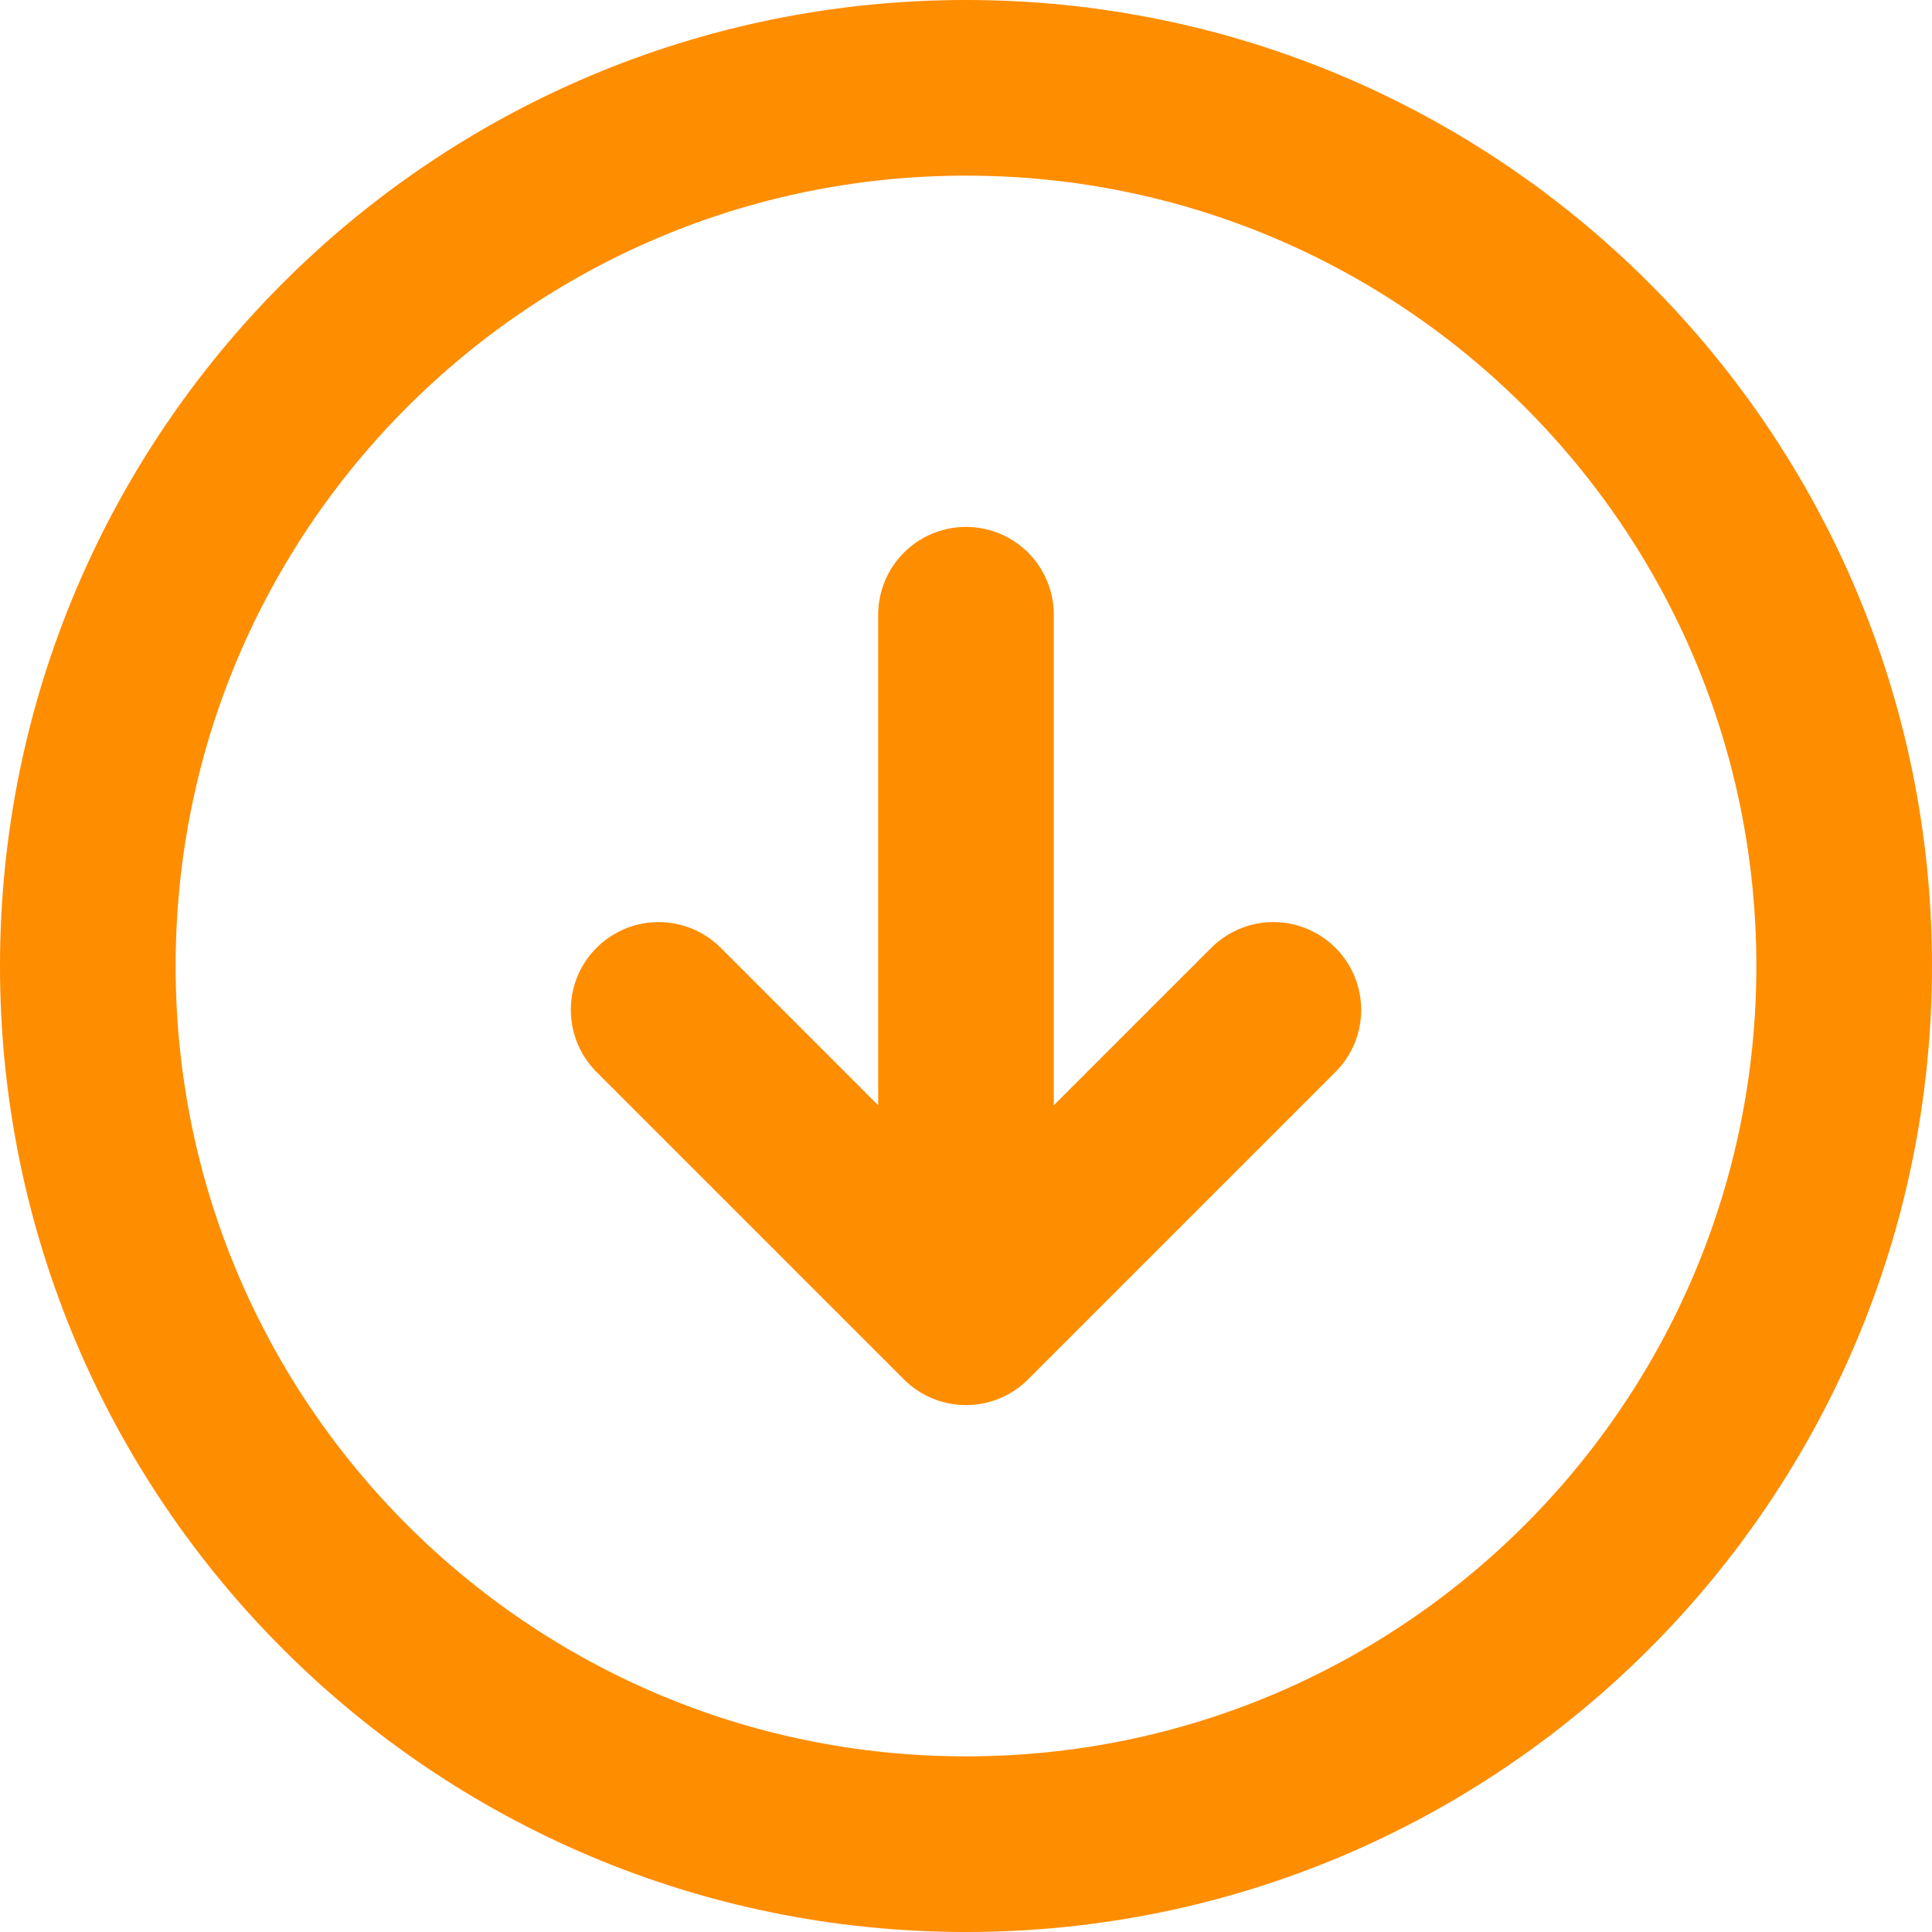
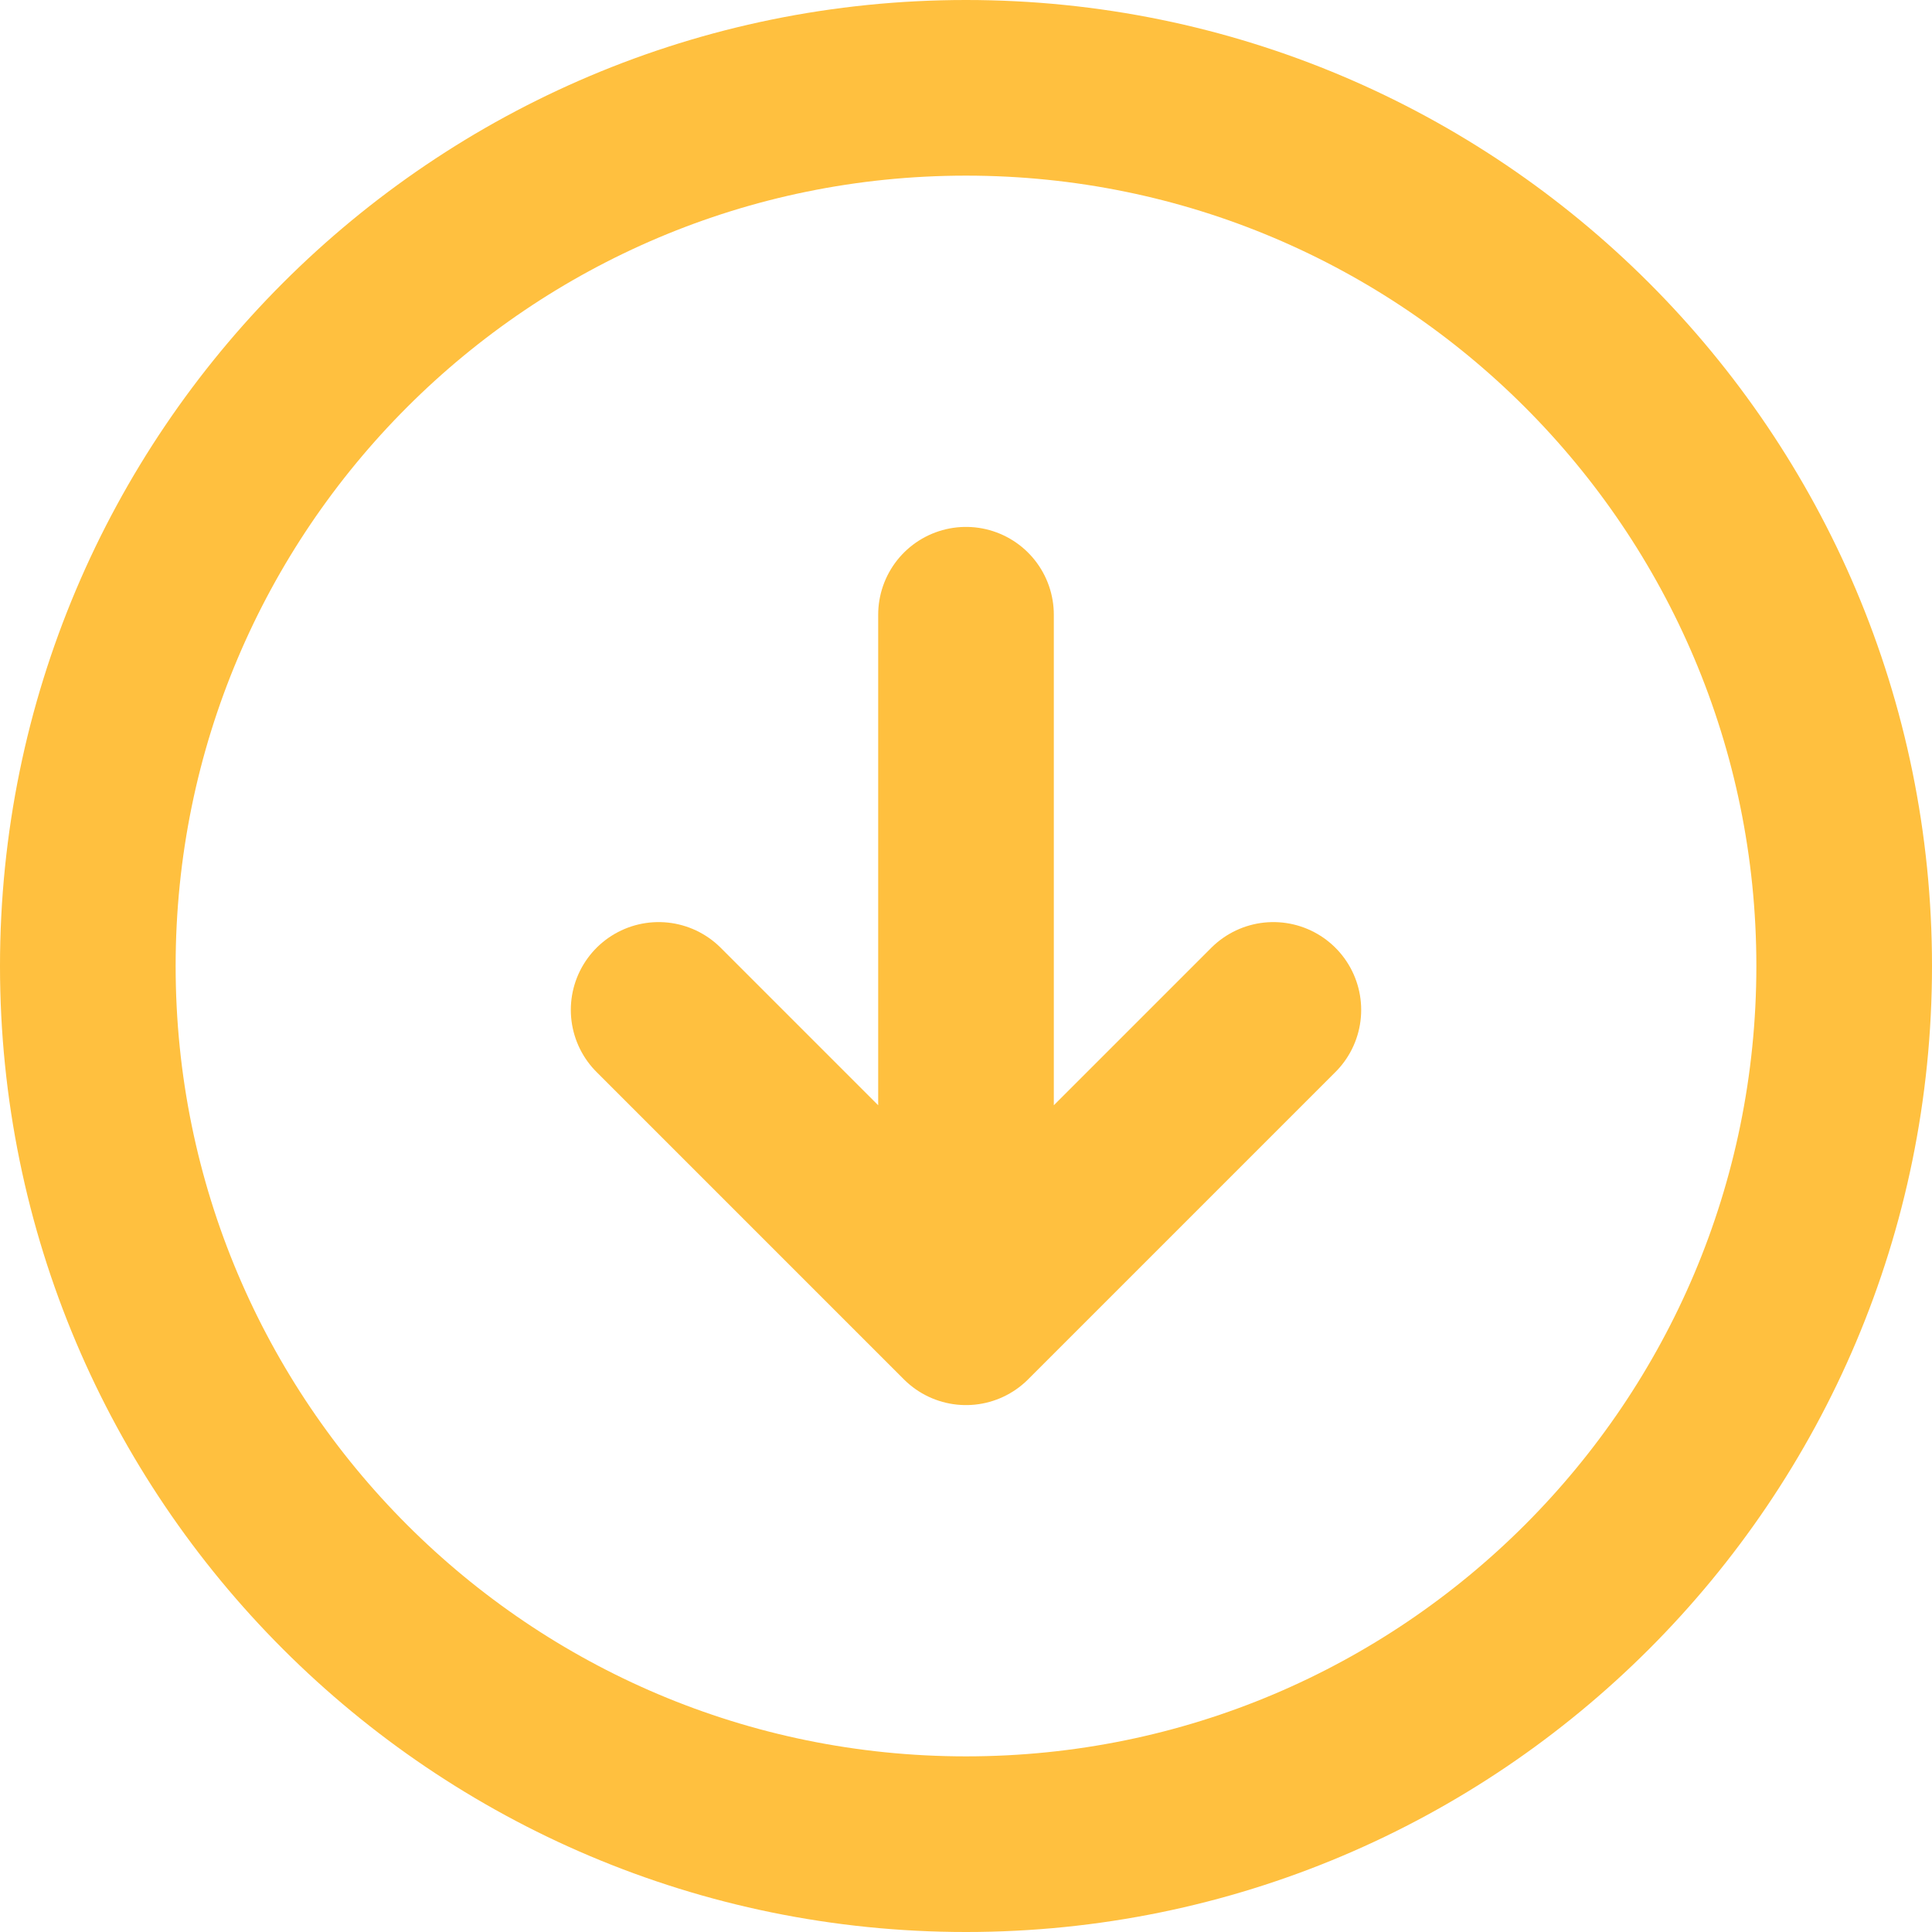
<svg xmlns="http://www.w3.org/2000/svg" width="22" height="22" stroke-width="2" viewBox="0 0 22 22" fill="none" color="#000000" version="1.1" id="svg4">
  <defs id="defs8" />
-   <path d="m 11,7 v 8 m 0,0 3.5,-3.5 M 11,15 7.5,11.5 M 11,21 C 16.523,21 21,16.523 21,11 21,5.477 16.523,1 11,1 5.477,1 1,5.477 1,11 1,16.523 5.477,21 11,21 Z" stroke="#000000" stroke-width="2" stroke-linecap="round" stroke-linejoin="round" id="path2" style="stroke:#ff8d00;stroke-opacity:1" />
+   <path d="m 11,7 v 8 m 0,0 3.5,-3.5 M 11,15 7.5,11.5 M 11,21 C 16.523,21 21,16.523 21,11 21,5.477 16.523,1 11,1 5.477,1 1,5.477 1,11 1,16.523 5.477,21 11,21 Z" stroke="#000000" stroke-width="2" stroke-linecap="round" stroke-linejoin="round" id="path2" style="stroke:#ffc03f;stroke-opacity:1" />
</svg>
